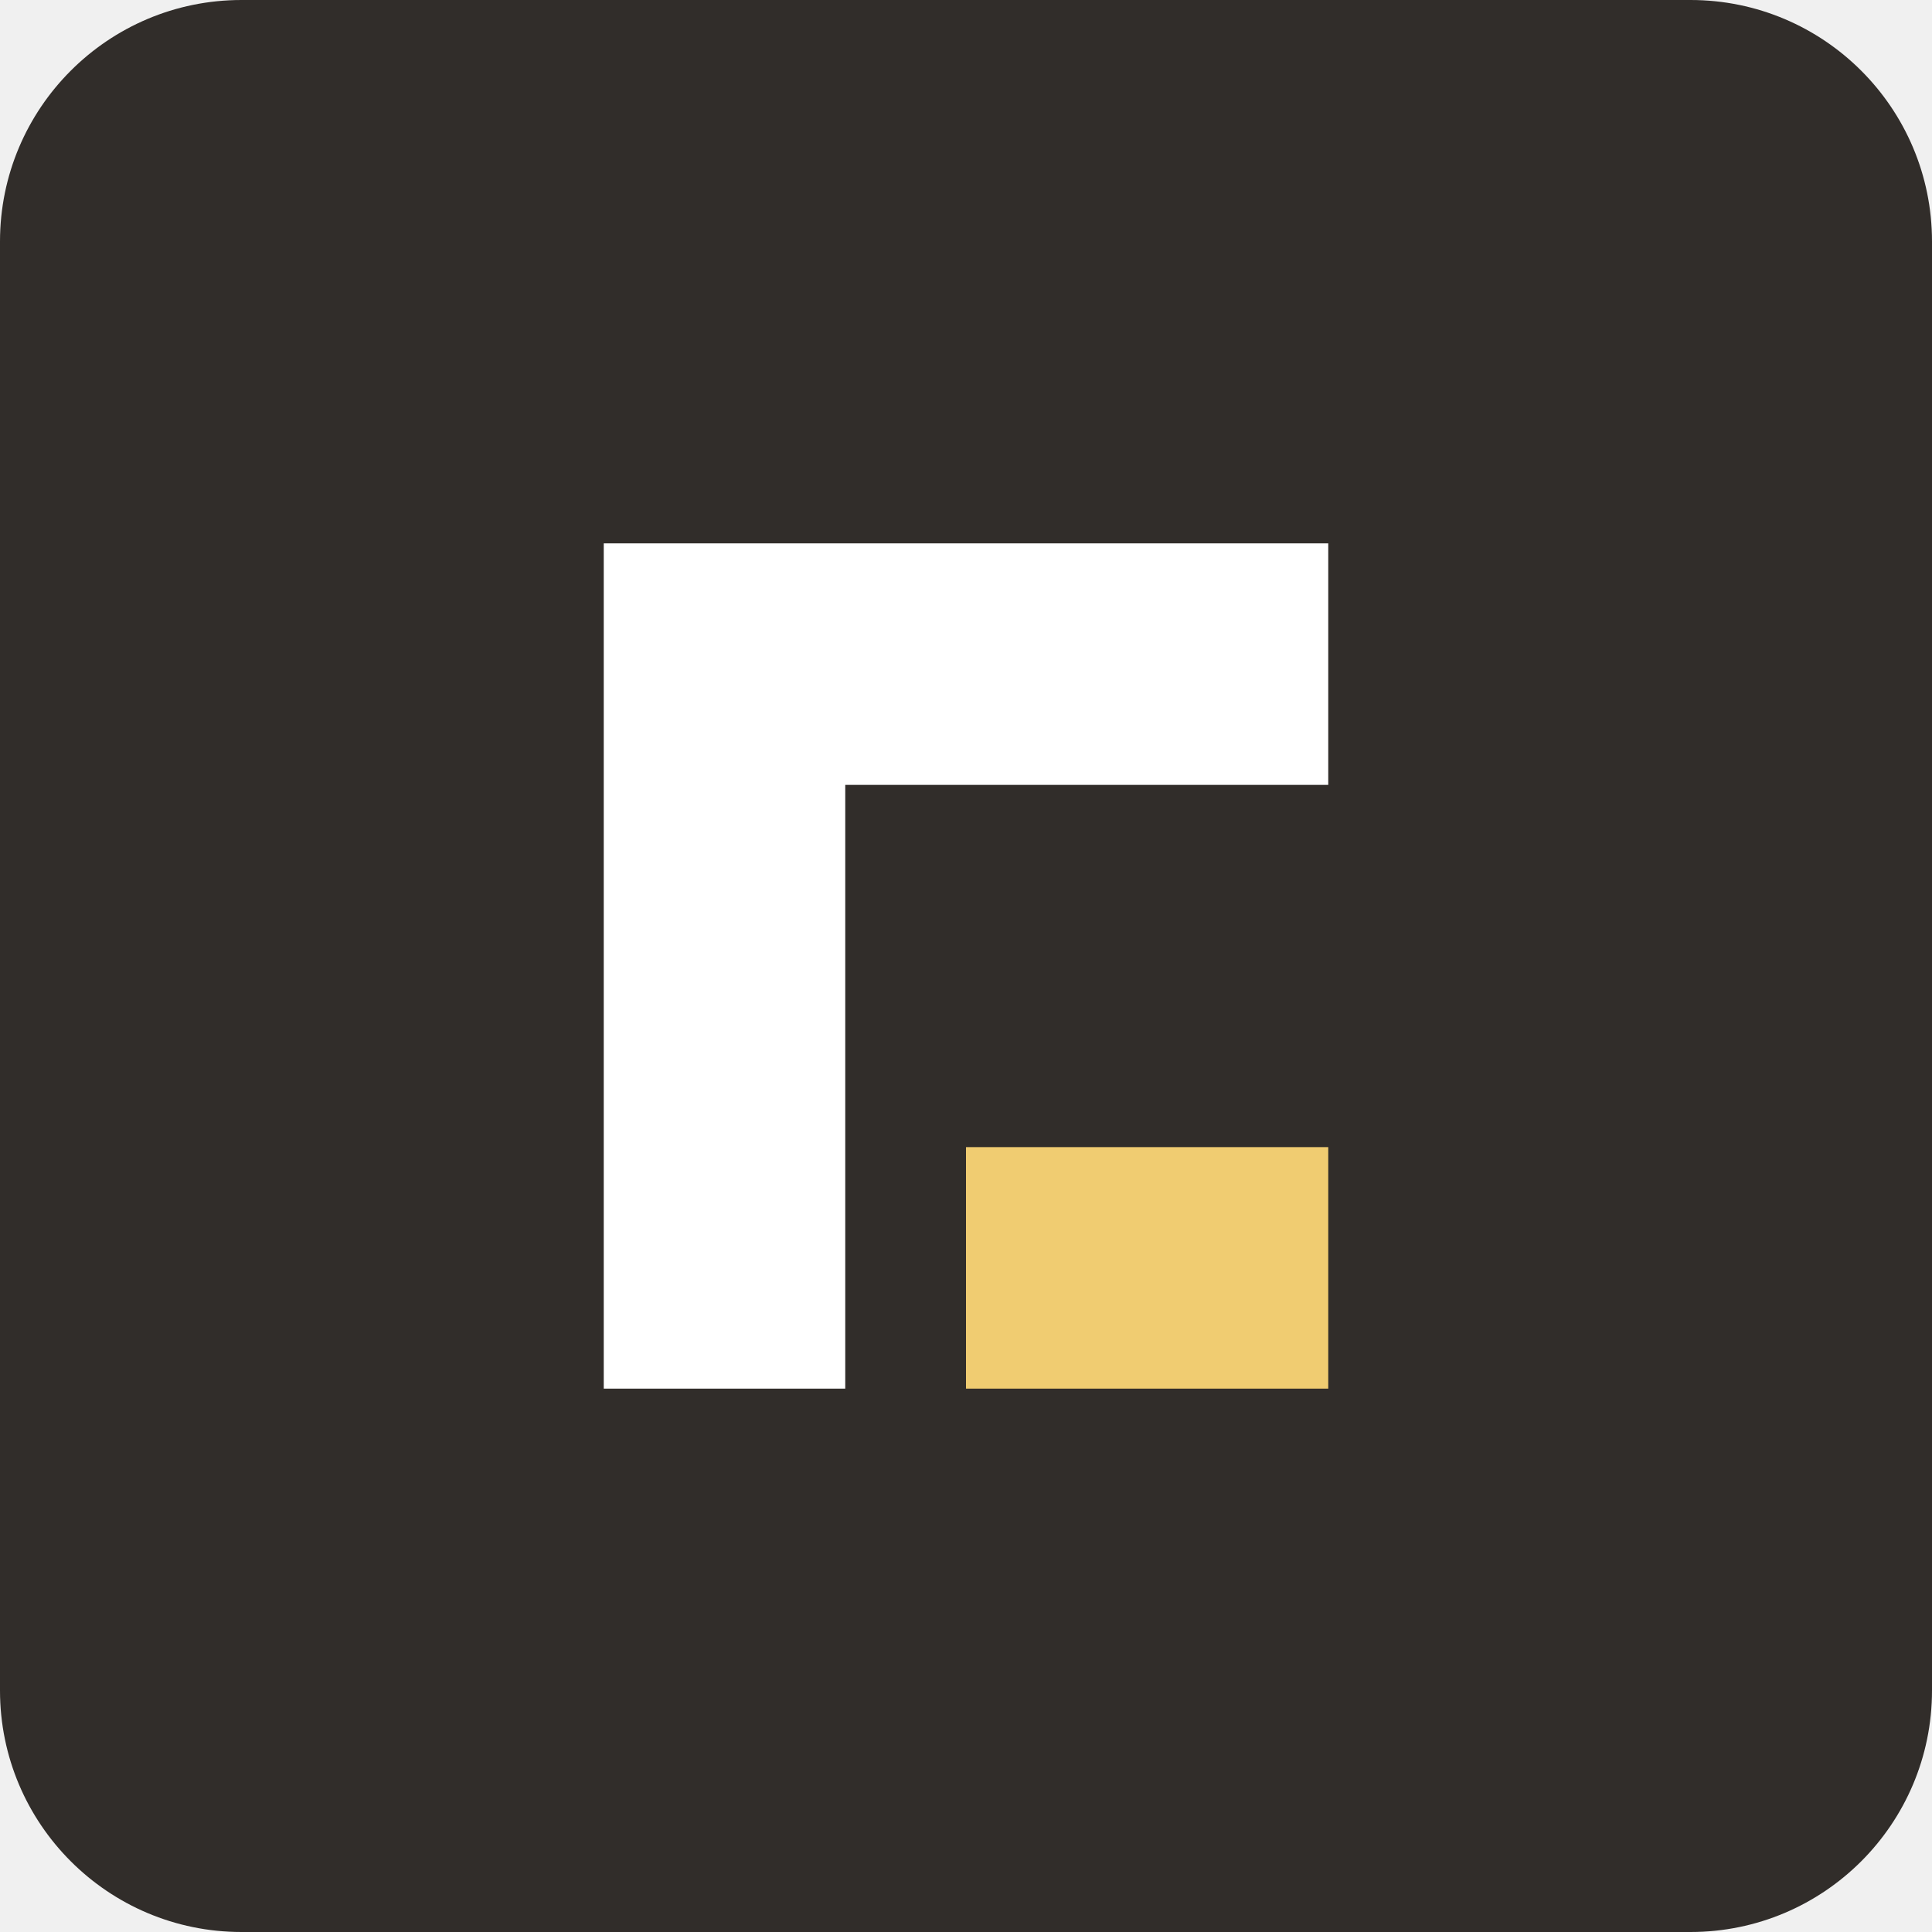
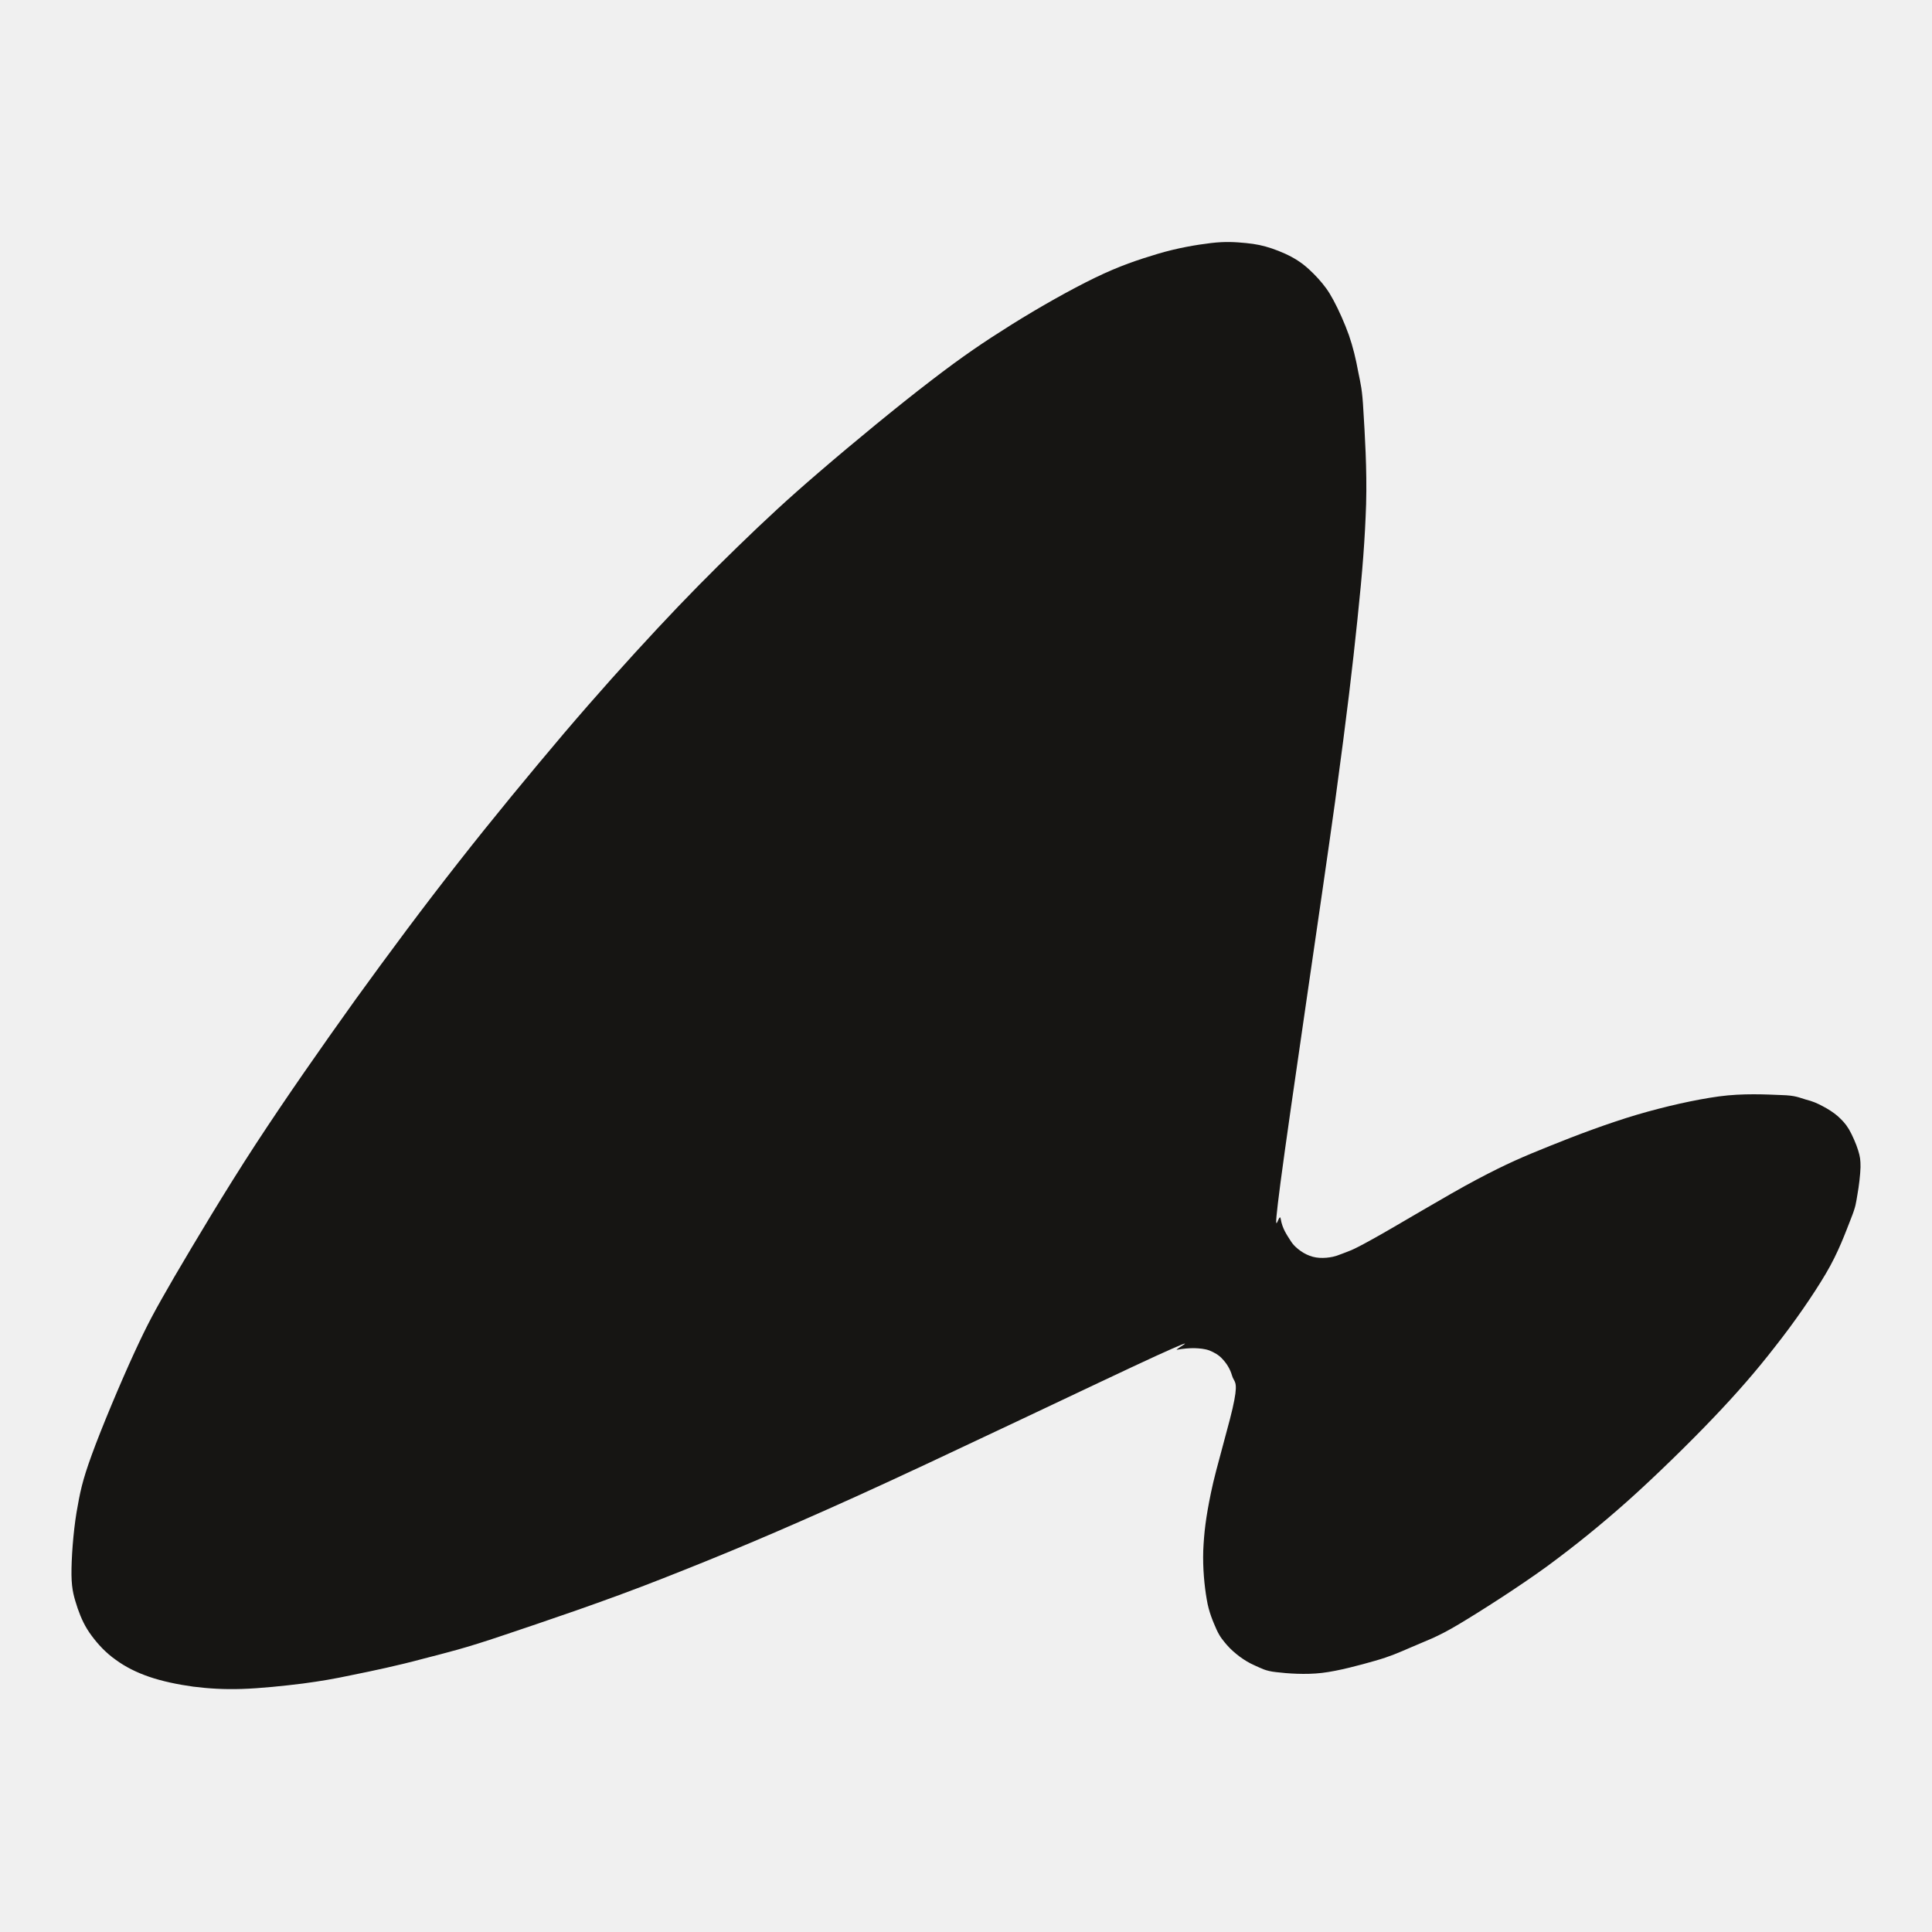
- <svg xmlns="http://www.w3.org/2000/svg" viewBox="0 0 32 32">
-   <rect width="32" height="32" rx="4" fill="#312d2a" />
-   <path d="M10 9h12v4H14v10h-4z" fill="#ffffff" />
-   <rect x="16" y="19" width="6" height="4" fill="#f0cc71" />
+ <svg xmlns="http://www.w3.org/2000/svg" viewBox="0 0 100 100">
+   <style>path{fill:#161513}@media (prefers-color-scheme:dark){path{fill:#fff}}</style>
+   <path d="M62.68 12.58C63.44 12.49 63.96 12.53 64.49 12.58C65.01 12.63 65.38 12.71 65.83 12.86C66.27 13.01 66.76 13.22 67.16 13.48C67.57 13.74 67.93 14.09 68.24 14.43C68.55 14.78 68.76 15.05 69.02 15.54C69.28 16.02 69.6 16.73 69.82 17.35C70.03 17.96 70.18 18.58 70.3 19.24C70.43 19.89 70.51 20.14 70.57 21.28C70.64 22.42 70.76 24.29 70.71 26.09C70.65 27.88 70.53 29.5 70.26 32.07C69.99 34.64 69.76 36.66 69.1 41.52C68.43 46.37 66.75 57.61 66.28 61.2C65.81 64.8 66.21 62.59 66.29 63.09C66.37 63.59 66.61 63.92 66.78 64.19C66.95 64.47 67.13 64.61 67.32 64.75C67.52 64.89 67.73 64.99 67.95 65.05C68.17 65.11 68.41 65.12 68.66 65.1C68.91 65.07 69.05 65.06 69.45 64.9C69.84 64.74 69.85 64.8 71.02 64.15C72.19 63.51 74.92 61.85 76.46 61.04C77.99 60.23 78.86 59.86 80.23 59.31C81.61 58.75 83.27 58.13 84.72 57.7C86.18 57.27 87.73 56.92 88.97 56.75C90.22 56.58 91.45 56.65 92.2 56.68C92.95 56.7 93.11 56.81 93.46 56.91C93.82 57 94.05 57.1 94.33 57.25C94.6 57.39 94.89 57.57 95.12 57.77C95.34 57.97 95.52 58.15 95.7 58.45C95.87 58.74 96.08 59.22 96.18 59.55C96.28 59.88 96.3 60.03 96.3 60.41C96.29 60.79 96.22 61.39 96.14 61.83C96.06 62.28 96.07 62.41 95.8 63.09C95.53 63.77 95.16 64.82 94.5 65.93C93.85 67.03 92.86 68.46 91.88 69.7C90.91 70.95 89.93 72.08 88.66 73.41C87.39 74.74 85.68 76.41 84.25 77.69C82.82 78.96 81.53 80 80.08 81.07C78.62 82.13 76.68 83.37 75.51 84.07C74.34 84.77 73.79 84.93 73.07 85.25C72.35 85.56 71.95 85.74 71.18 85.96C70.41 86.18 69.28 86.49 68.42 86.59C67.57 86.69 66.64 86.62 66.06 86.55C65.48 86.49 65.27 86.34 64.96 86.21C64.64 86.07 64.42 85.93 64.17 85.75C63.93 85.57 63.7 85.37 63.5 85.14C63.3 84.9 63.15 84.74 62.97 84.35C62.8 83.96 62.57 83.46 62.46 82.78C62.34 82.09 62.25 81.17 62.28 80.26C62.32 79.34 62.41 78.56 62.68 77.26C62.94 75.96 63.71 73.47 63.89 72.46C64.08 71.45 63.87 71.55 63.77 71.2C63.67 70.85 63.48 70.56 63.28 70.35C63.09 70.13 62.84 70 62.6 69.9C62.35 69.81 62.09 69.79 61.81 69.78C61.53 69.78 61.27 69.8 60.94 69.86C60.62 69.93 62.61 68.92 59.84 70.18C57.07 71.45 48.58 75.53 44.33 77.45C40.08 79.37 37.38 80.49 34.33 81.69C31.29 82.89 28.14 83.94 26.06 84.64C23.99 85.34 23.19 85.52 21.89 85.86C20.59 86.21 19.31 86.48 18.27 86.69C17.23 86.91 16.63 87.01 15.67 87.14C14.71 87.26 13.47 87.39 12.52 87.42C11.58 87.45 10.8 87.4 10 87.3C9.2 87.19 8.39 87.02 7.72 86.79C7.05 86.56 6.48 86.27 5.99 85.91C5.49 85.56 5.07 85.11 4.74 84.66C4.41 84.22 4.2 83.77 4.02 83.25C3.85 82.72 3.71 82.34 3.7 81.52C3.69 80.69 3.79 79.32 3.96 78.29C4.14 77.25 4.25 76.67 4.75 75.3C5.25 73.92 6.24 71.56 6.95 70.02C7.66 68.48 7.99 67.88 9.03 66.08C10.08 64.29 11.67 61.62 13.23 59.23C14.79 56.84 16.65 54.18 18.39 51.75C20.14 49.33 21.9 46.96 23.7 44.67C25.5 42.37 27.46 40 29.18 37.97C30.9 35.95 32.51 34.16 34.02 32.54C35.52 30.93 36.79 29.65 38.19 28.29C39.59 26.93 40.77 25.83 42.44 24.4C44.11 22.96 46.54 20.96 48.19 19.7C49.84 18.43 50.94 17.69 52.36 16.8C53.78 15.91 55.43 14.98 56.69 14.37C57.95 13.76 58.92 13.44 59.92 13.14C60.92 12.84 61.92 12.67 62.68 12.58Z" />
</svg>
